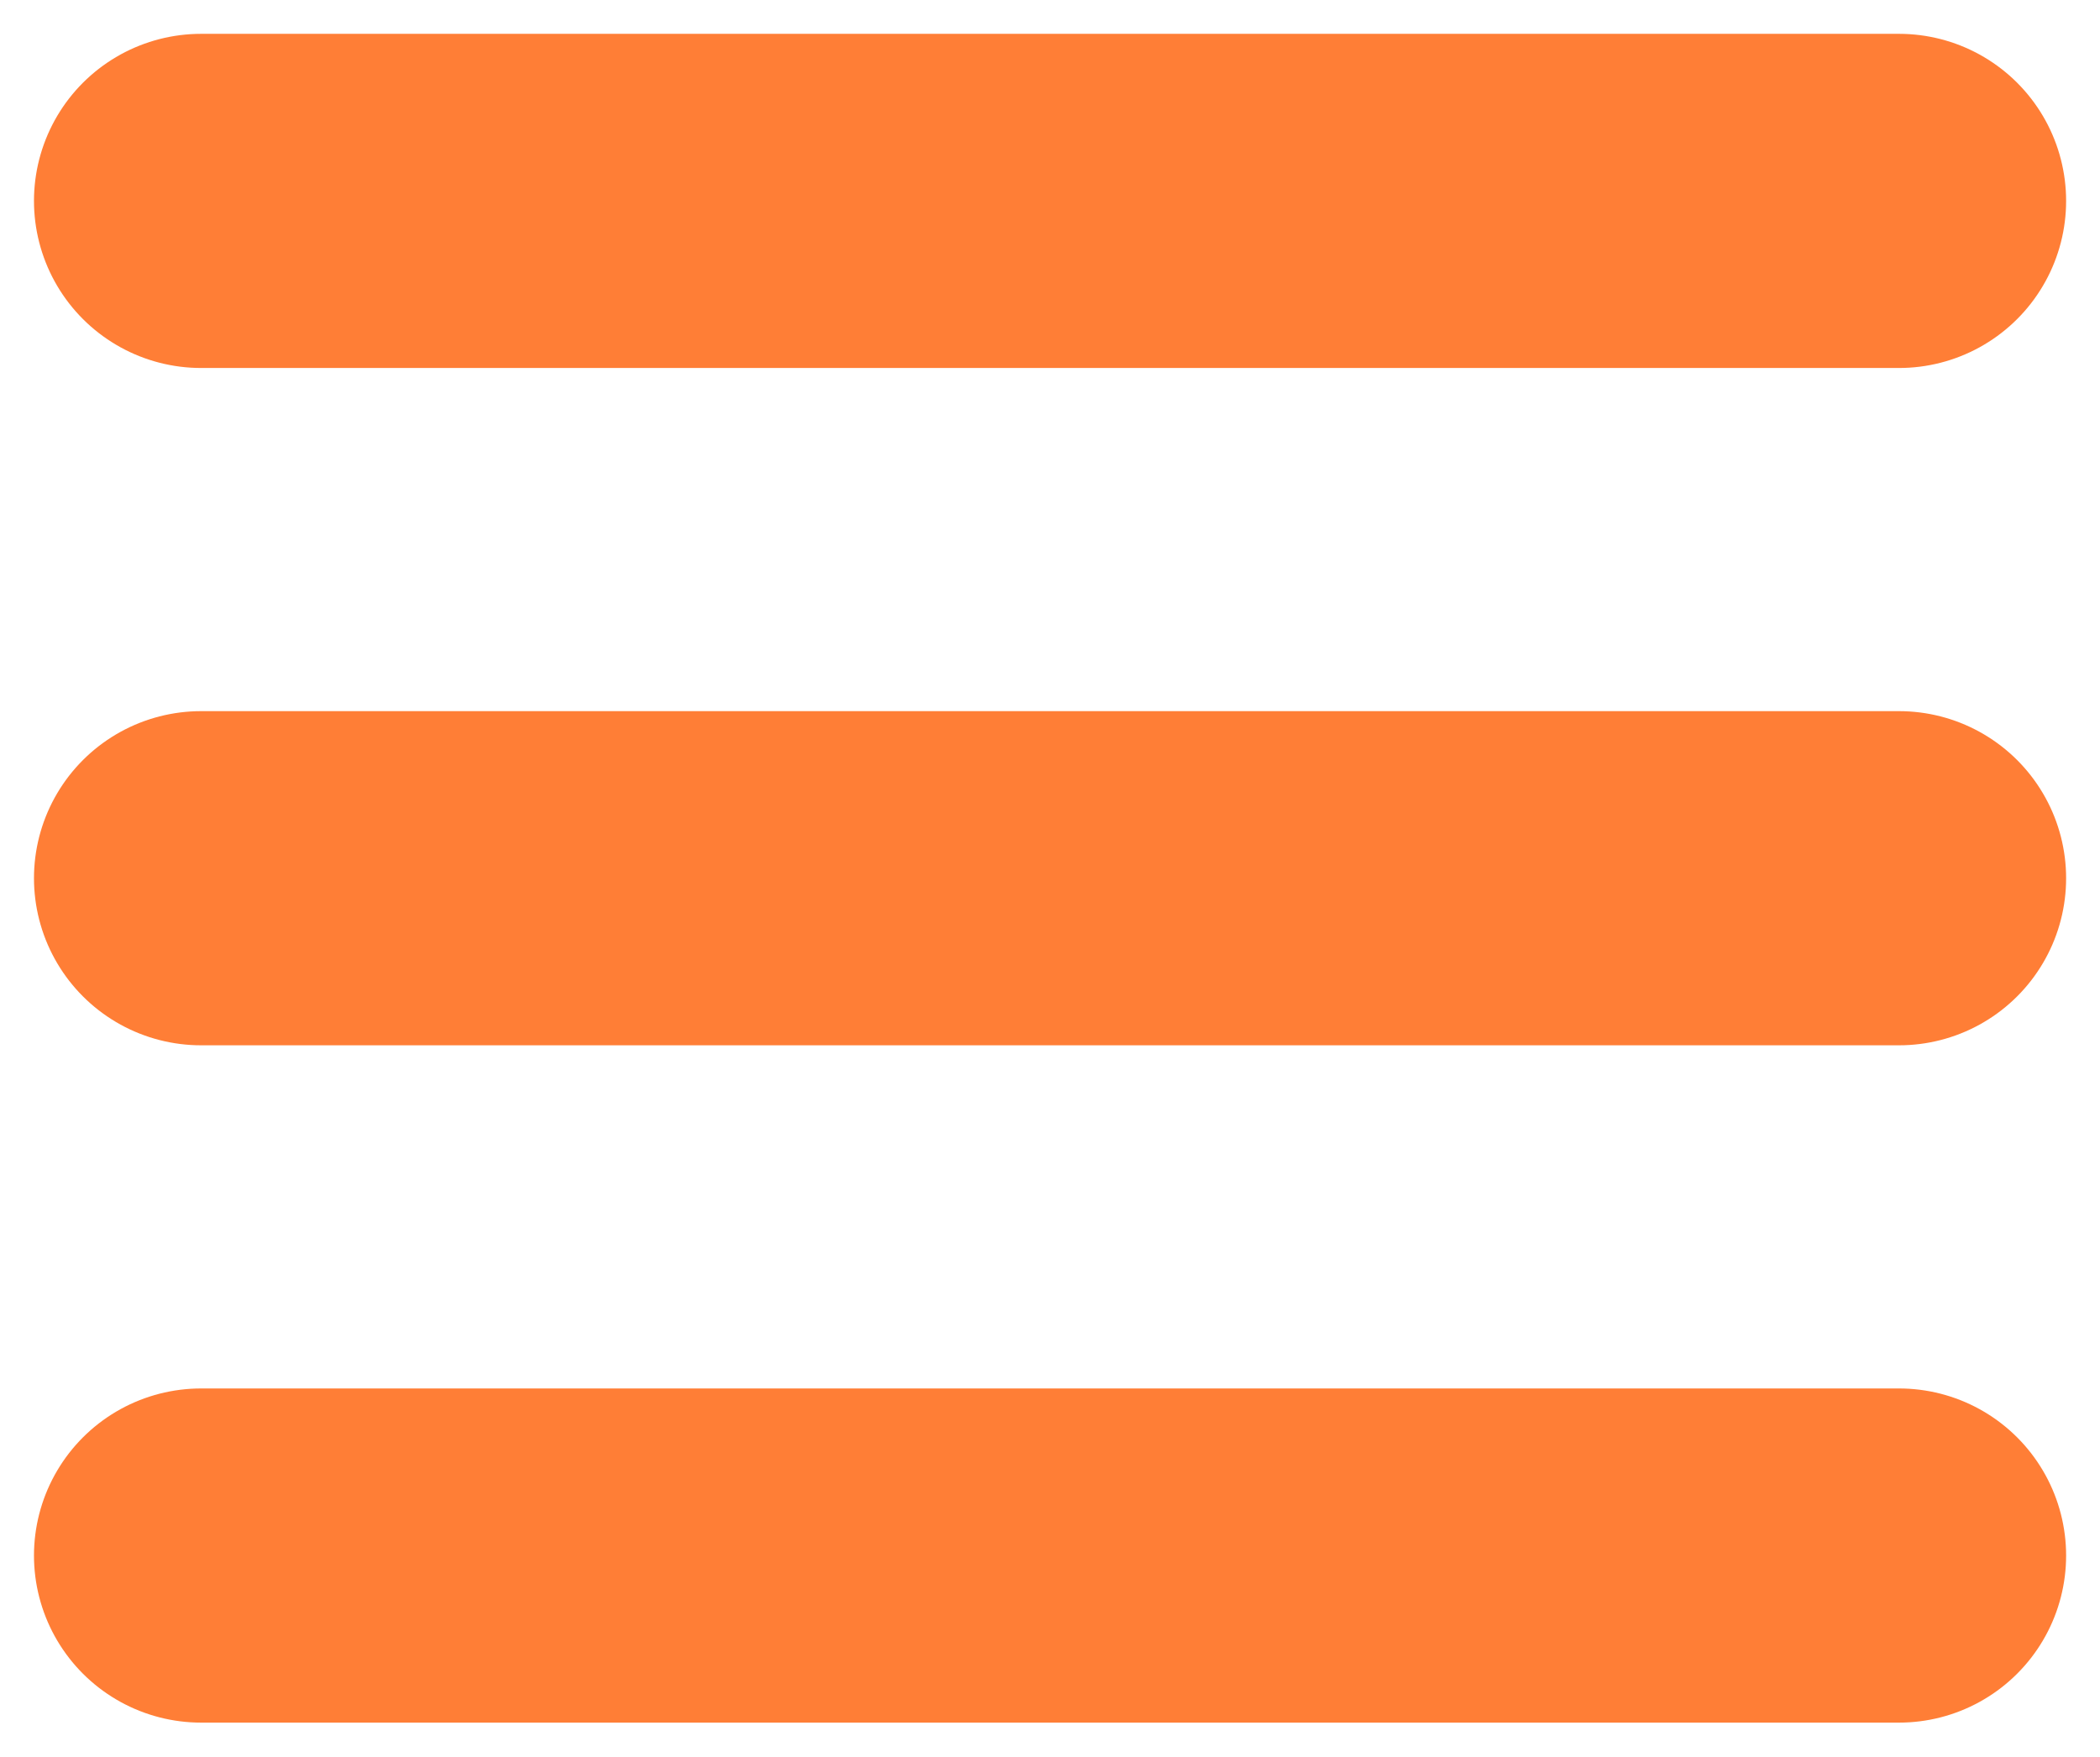
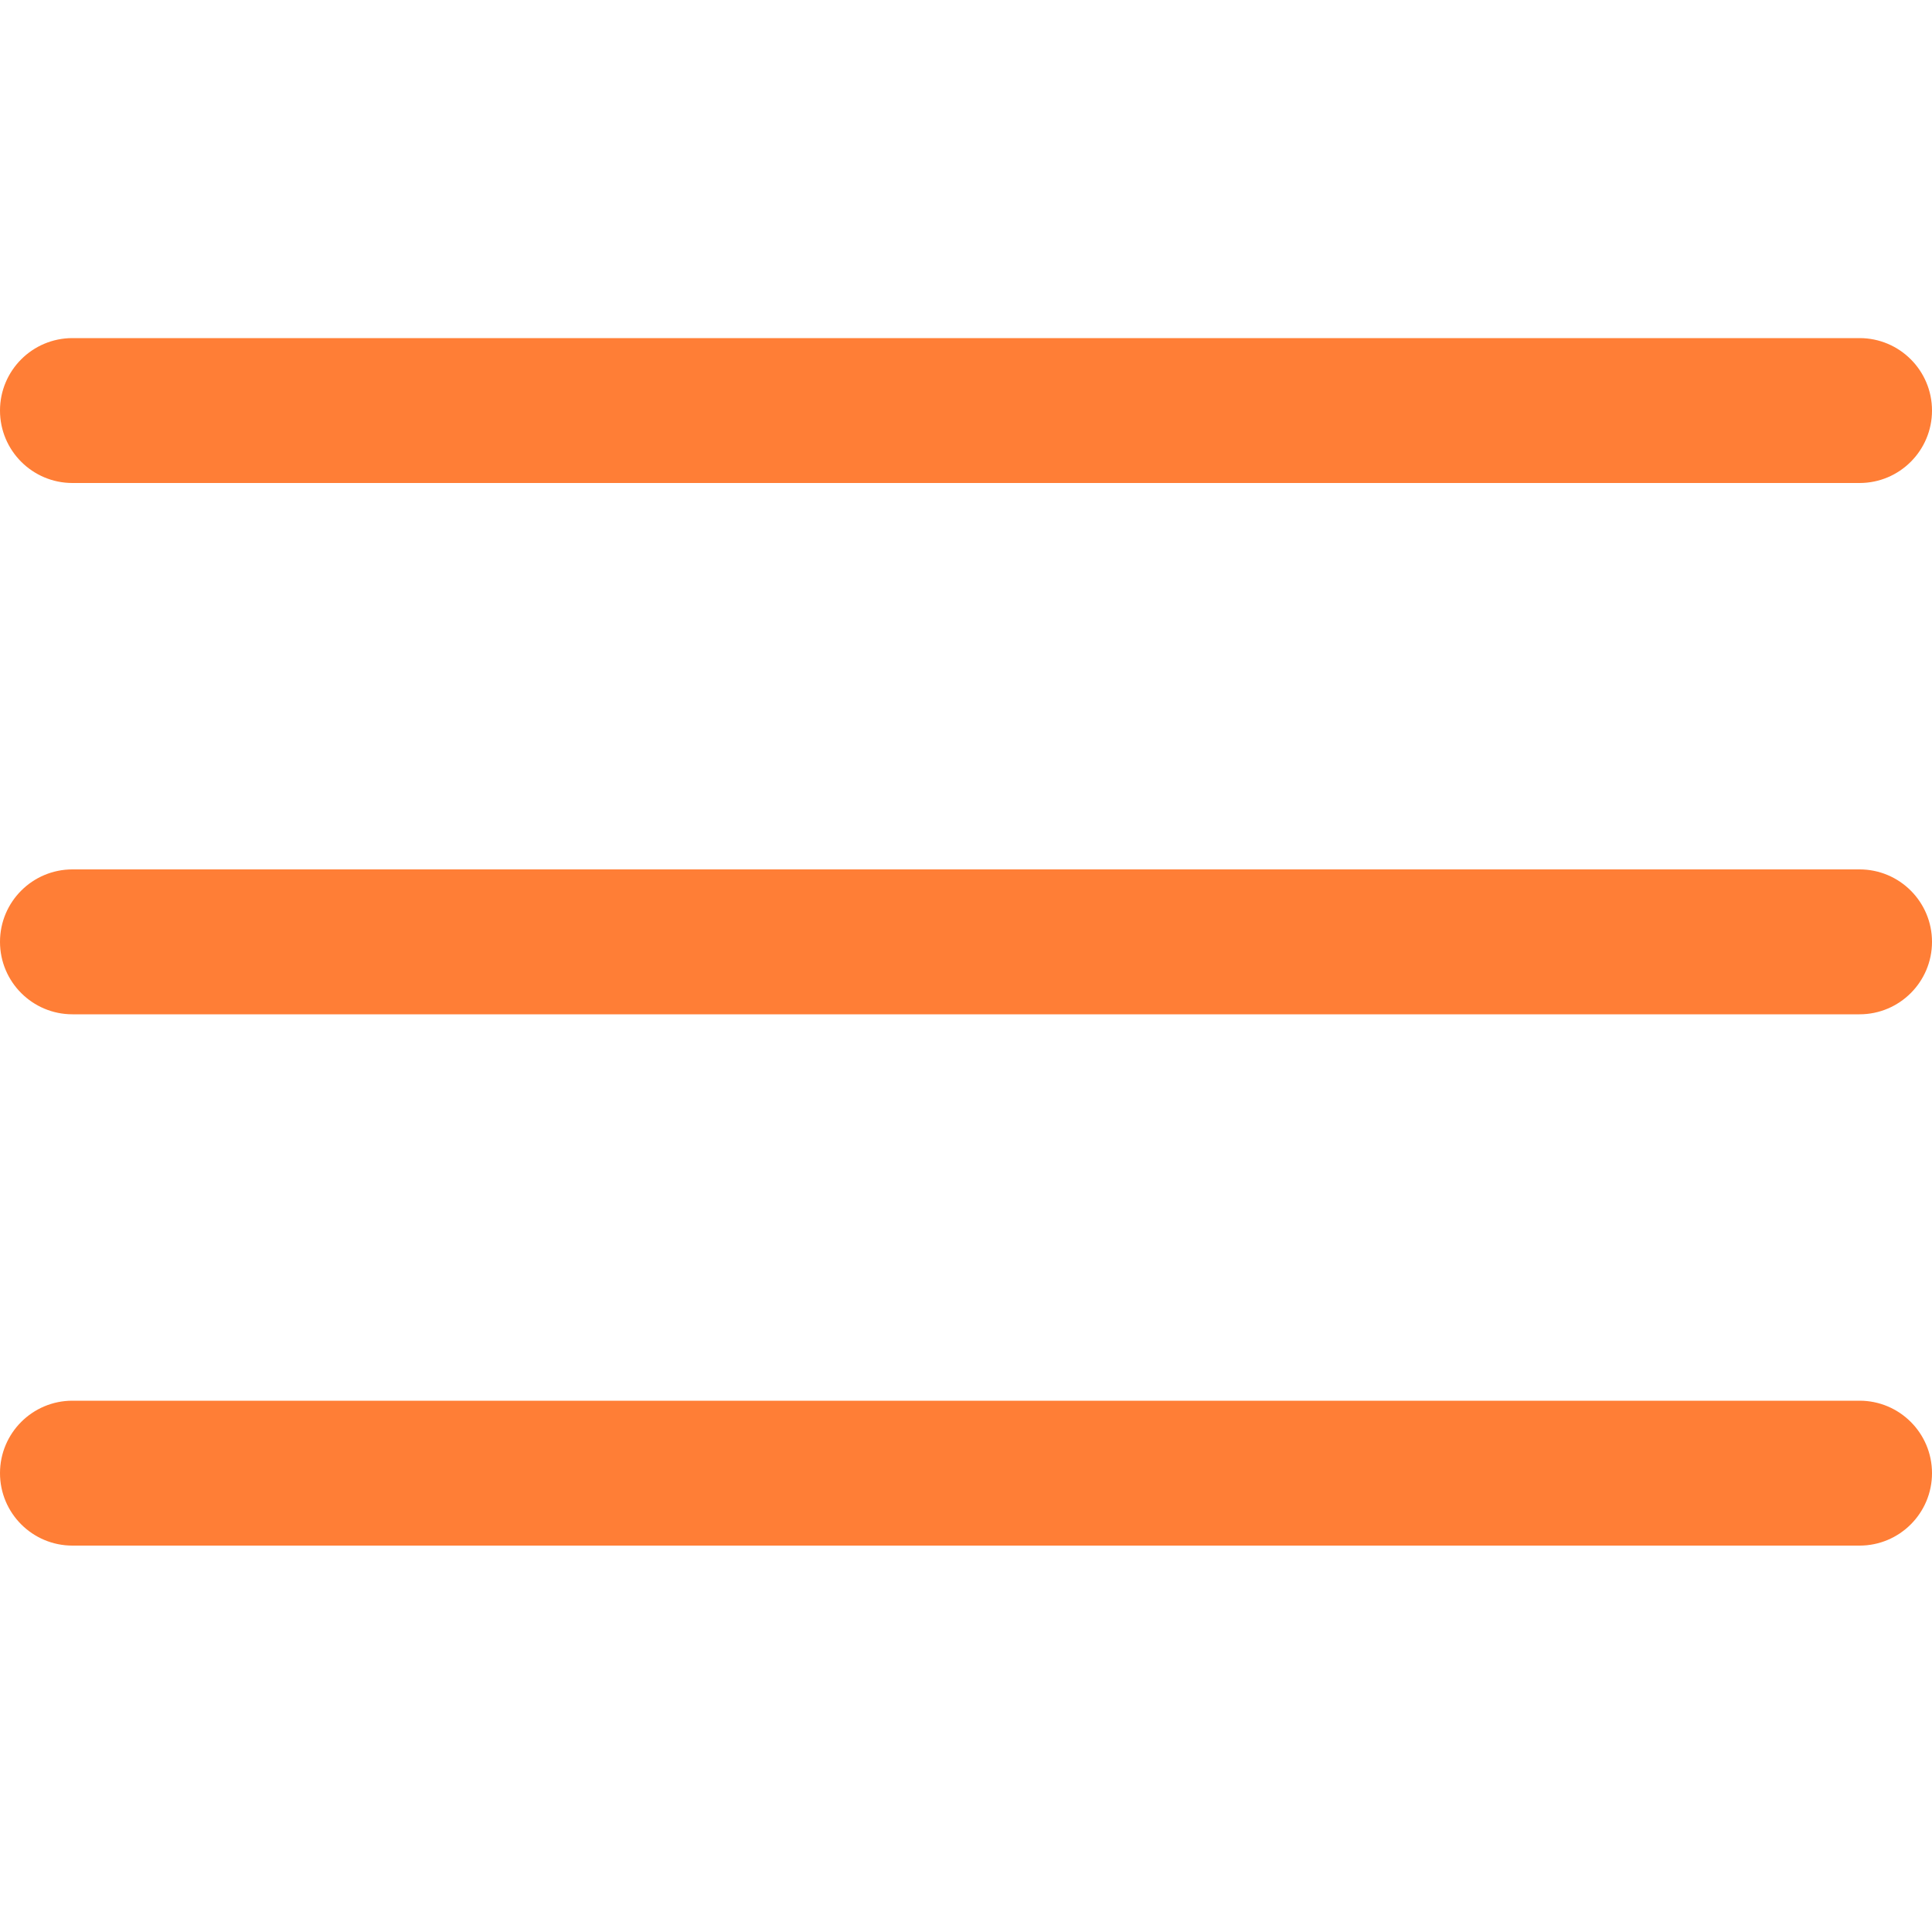
- <svg xmlns="http://www.w3.org/2000/svg" width="310" height="259.344" id="svg2" version="1.1">
-   <defs id="defs4" />
-   <g id="layer1" transform="translate(10.01562,-803.0312)">
-     <g id="g3837">
-       <path id="path3785-0" d="m 19.668,1032.694 250.646,0 0,0" style="fill:#1c7e36;stroke:#ff7e36;stroke-width:49.336;stroke-linecap:round;stroke-linejoin:miter;stroke-miterlimit:4;stroke-opacity:1;stroke-dasharray:none;fill-opacity:1" />
-       <path id="path3785-0-9" d="m 19.668,932.694 250.646,0 0,0" style="fill:#1c7e36;stroke:#ff7e36;stroke-width:49.336;stroke-linecap:round;stroke-linejoin:miter;stroke-miterlimit:4;stroke-opacity:1;stroke-dasharray:none;fill-opacity:1" />
-       <path id="path3785-0-4" d="m 19.668,832.694 250.646,0 0,0" style="fill:#1c7e36;stroke:#ff7e36;stroke-width:49.336;stroke-linecap:round;stroke-linejoin:miter;stroke-miterlimit:4;stroke-opacity:1;stroke-dasharray:none;fill-opacity:1" />
-     </g>
-   </g>
+ <svg xmlns="http://www.w3.org/2000/svg" width="40" height="40" viewBox="0 0 40 40" fill="none">
+   <rect y="7" width="40" height="3" rx="1.5" fill="#FF7E36" />
+   <rect y="29" width="40" height="3" rx="1.5" fill="#FF7E36" />
+   <rect y="18" width="40" height="3" rx="1.5" fill="#FF7E36" />
</svg>
